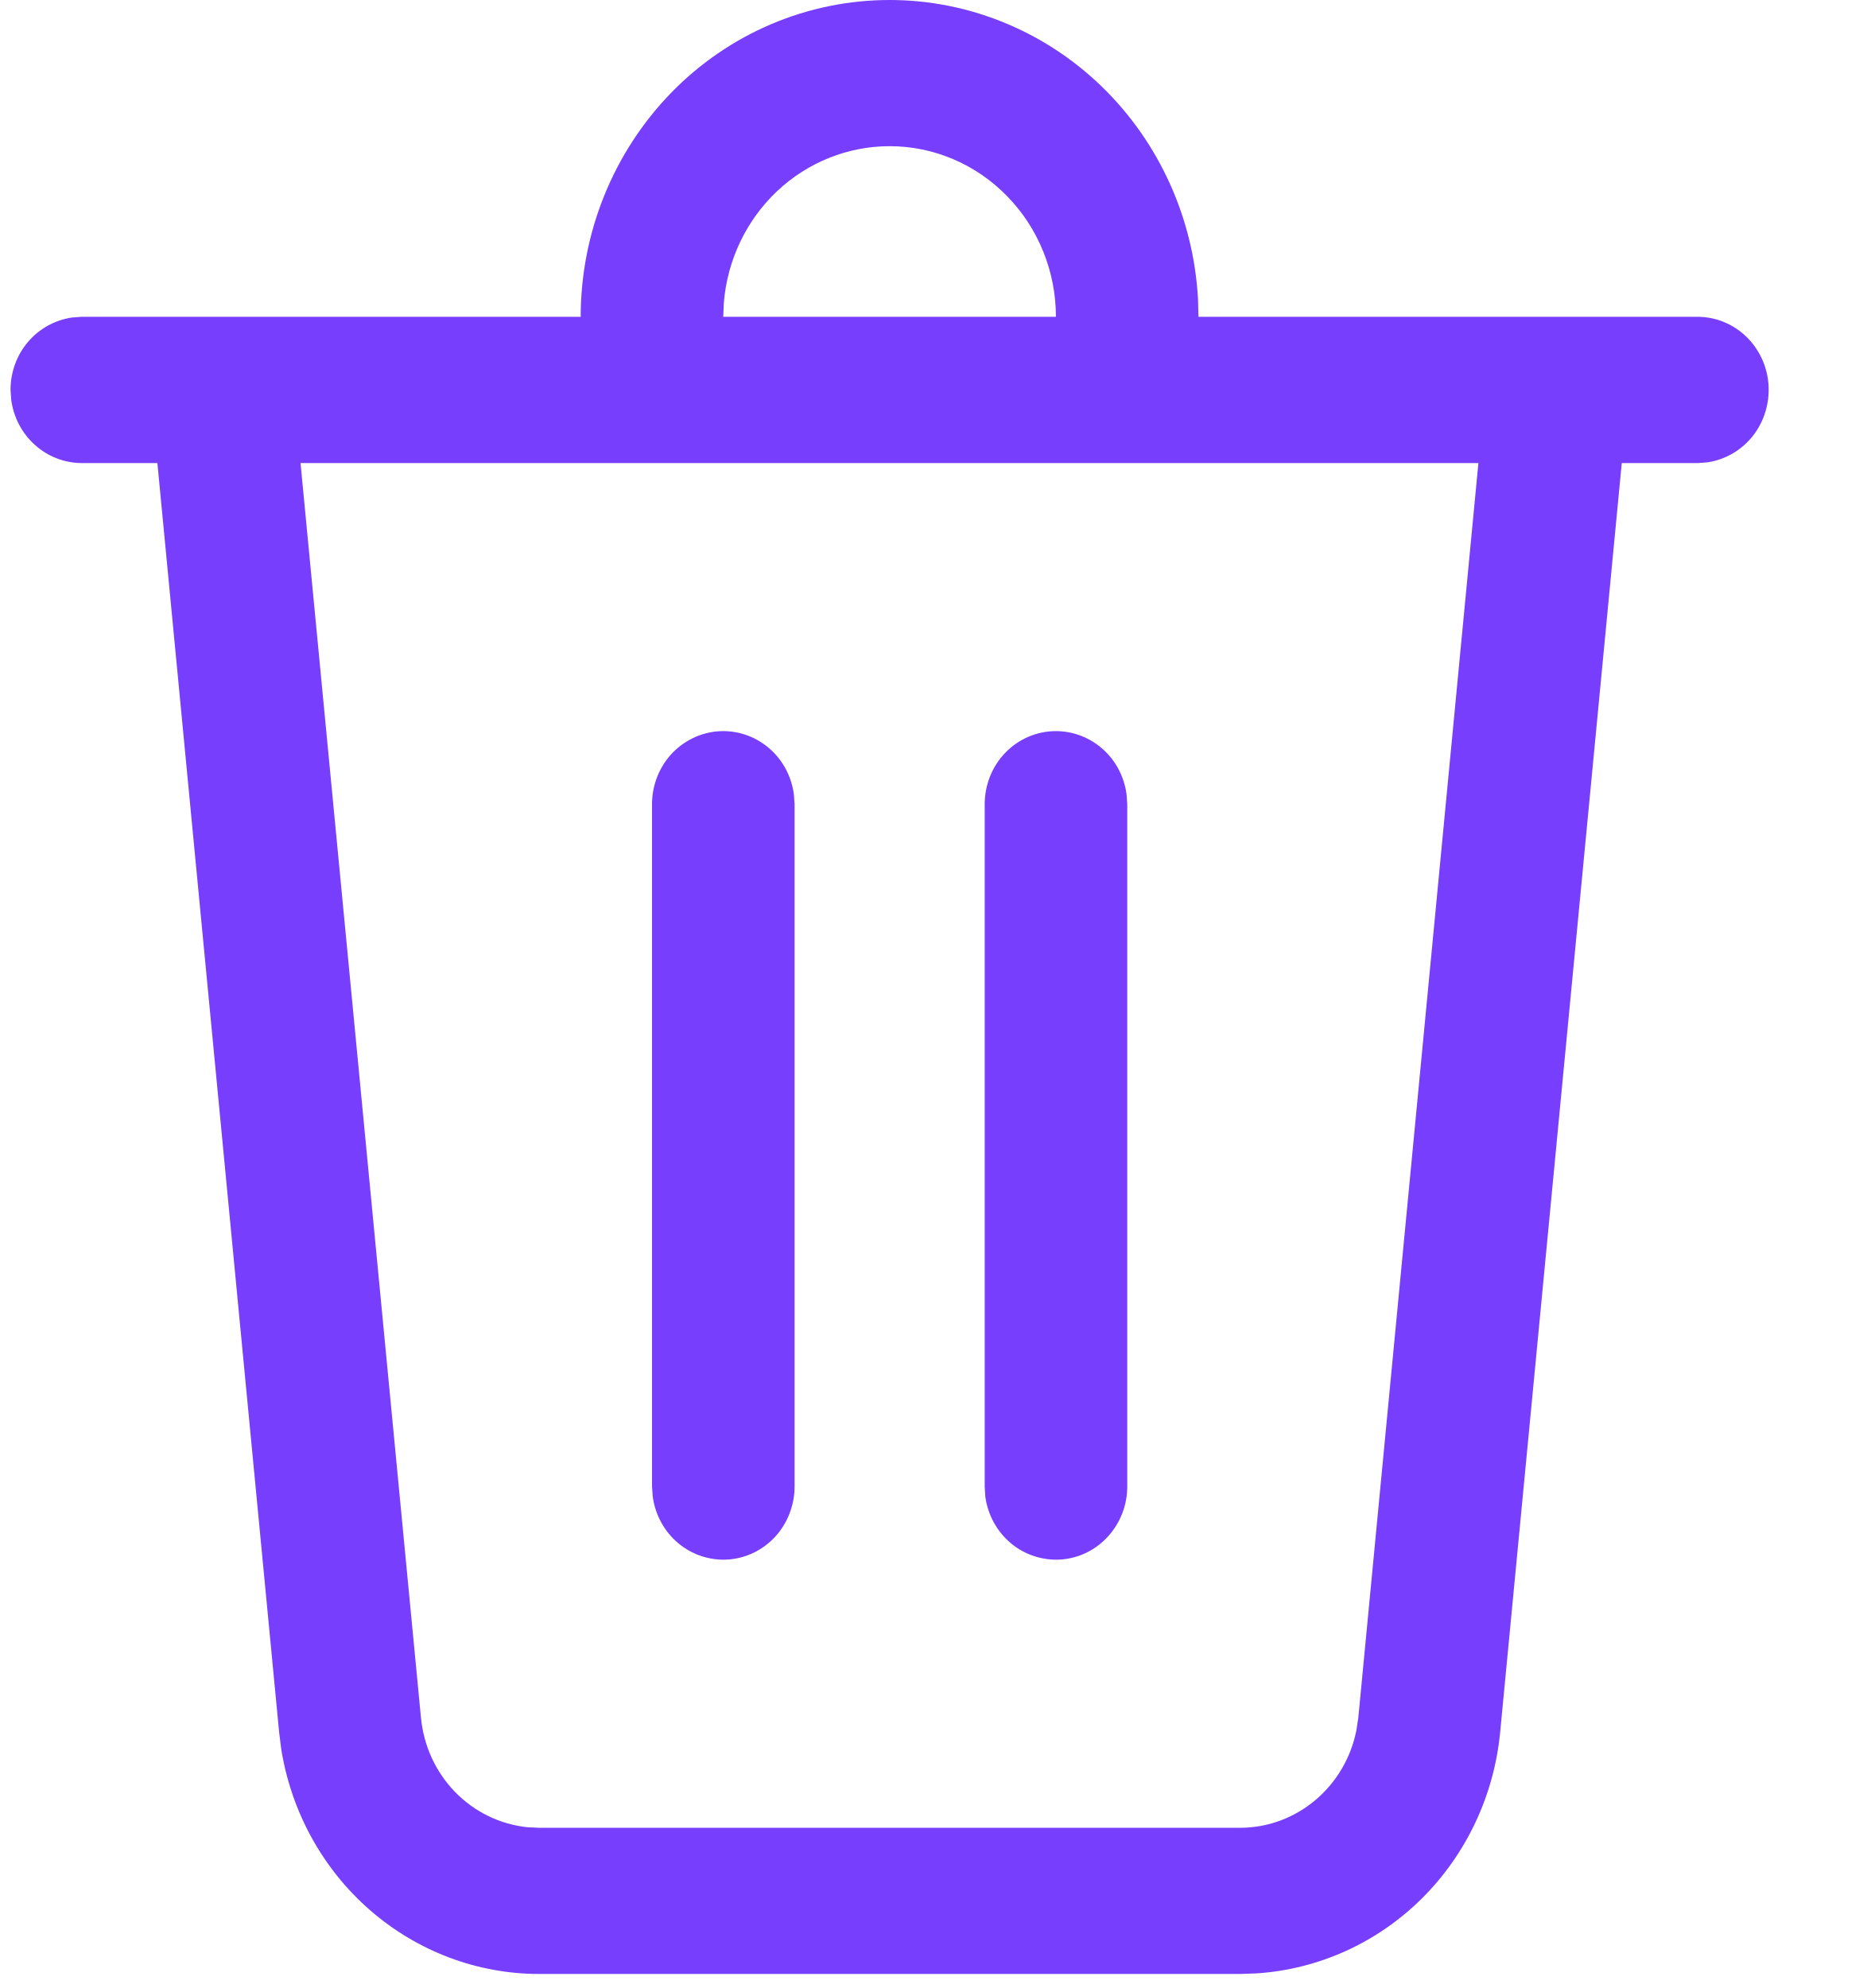
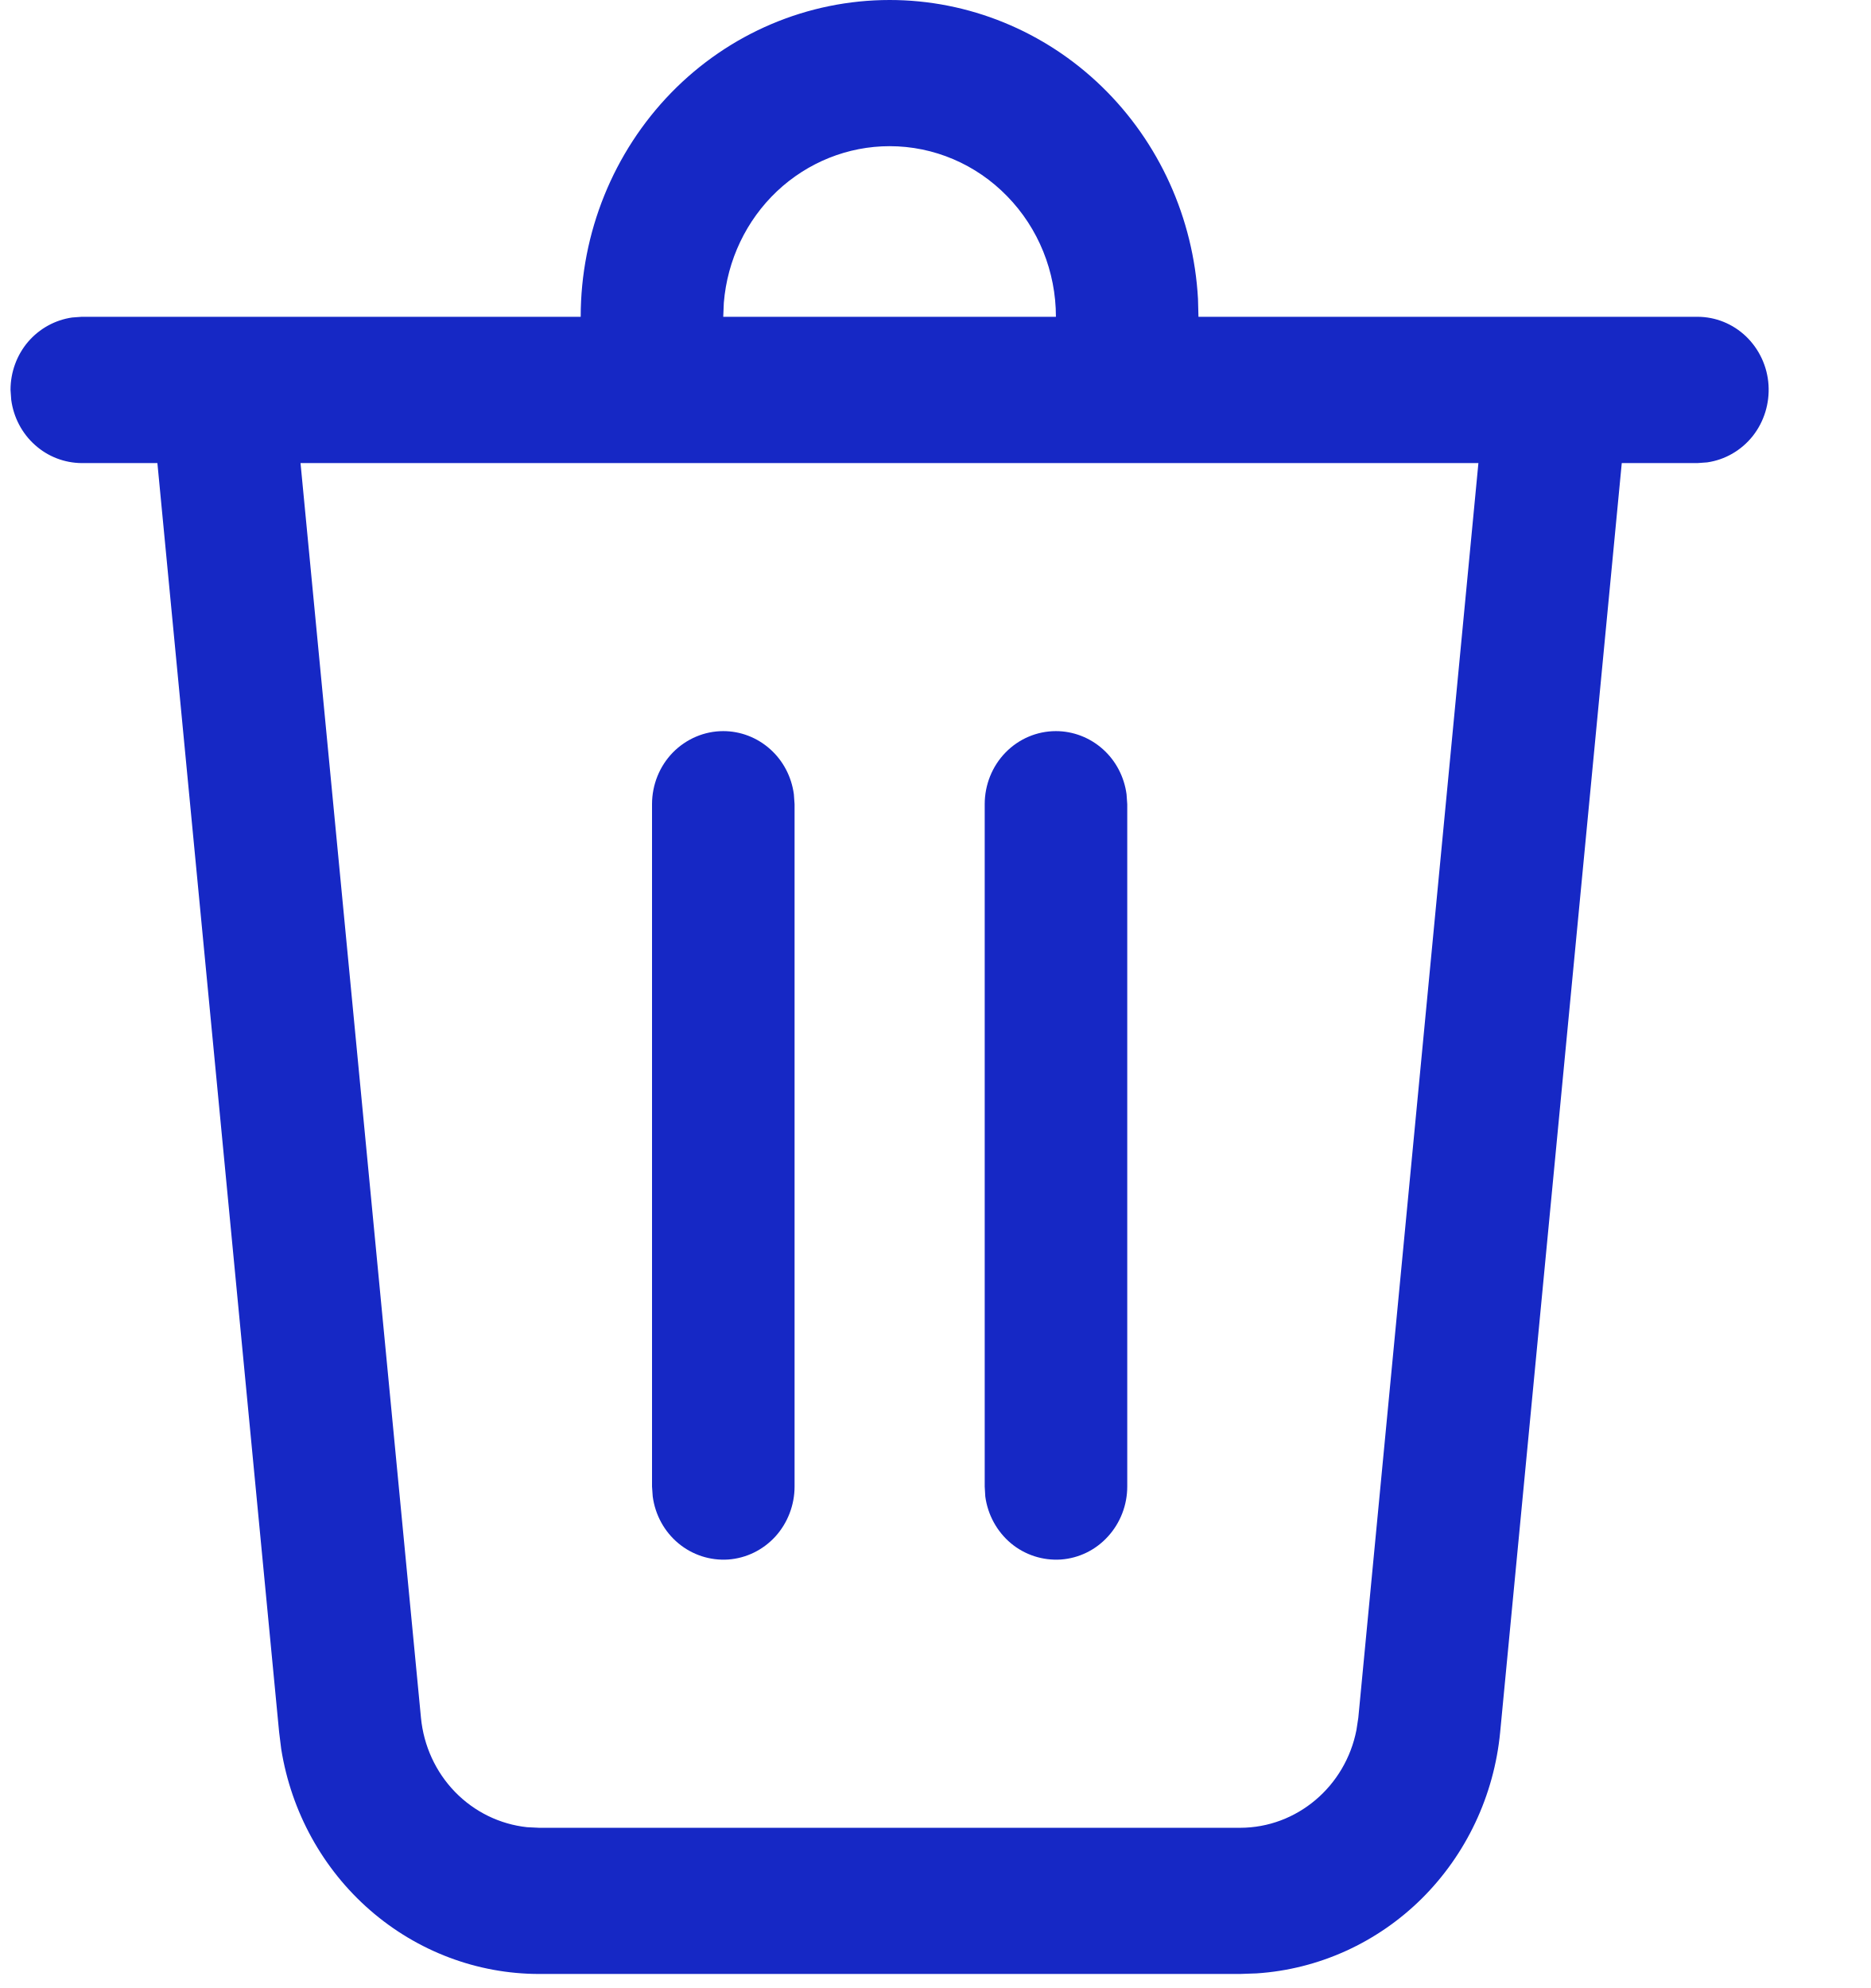
<svg xmlns="http://www.w3.org/2000/svg" width="16" height="17" viewBox="0 0 16 17" fill="none">
-   <path d="M7.608 5.81438e-09C8.282 -4.53024e-05 8.932 0.265 9.422 0.74C9.912 1.215 10.207 1.865 10.245 2.556L10.249 2.709H14.516C14.671 2.709 14.819 2.769 14.932 2.877C15.045 2.986 15.114 3.134 15.124 3.292C15.134 3.45 15.086 3.606 14.989 3.729C14.891 3.852 14.752 3.932 14.599 3.954L14.516 3.96H13.869L12.829 14.813C12.777 15.354 12.539 15.858 12.158 16.236C11.776 16.614 11.276 16.84 10.747 16.875L10.604 16.88H4.611C4.081 16.88 3.568 16.686 3.164 16.334C2.76 15.982 2.491 15.494 2.405 14.957L2.387 14.812L1.346 3.96H0.699C0.552 3.959 0.41 3.905 0.299 3.805C0.188 3.706 0.116 3.569 0.096 3.419L0.09 3.334C0.09 3.183 0.143 3.037 0.24 2.923C0.337 2.81 0.471 2.736 0.617 2.715L0.699 2.709H4.966C4.966 1.991 5.245 1.302 5.74 0.793C6.235 0.285 6.907 5.81438e-09 7.608 5.81438e-09ZM12.644 3.96H2.57L3.6 14.689C3.623 14.929 3.726 15.153 3.891 15.323C4.057 15.494 4.275 15.6 4.508 15.625L4.611 15.63H10.604C11.092 15.63 11.506 15.275 11.6 14.794L11.616 14.689L12.643 3.96H12.644ZM9.03 6.252C9.177 6.252 9.32 6.307 9.431 6.406C9.542 6.505 9.614 6.642 9.634 6.792L9.64 6.877V12.712C9.64 12.87 9.581 13.023 9.475 13.139C9.37 13.255 9.226 13.325 9.072 13.336C8.918 13.346 8.765 13.297 8.645 13.197C8.526 13.097 8.447 12.954 8.426 12.797L8.421 12.712V6.877C8.421 6.711 8.485 6.552 8.599 6.435C8.713 6.318 8.868 6.252 9.03 6.252ZM6.185 6.252C6.333 6.252 6.475 6.307 6.586 6.406C6.697 6.505 6.769 6.642 6.789 6.792L6.795 6.877V12.712C6.795 12.87 6.736 13.023 6.631 13.139C6.525 13.255 6.381 13.325 6.227 13.336C6.073 13.346 5.921 13.297 5.801 13.197C5.681 13.097 5.603 12.954 5.582 12.797L5.576 12.712V6.877C5.576 6.711 5.64 6.552 5.754 6.435C5.869 6.318 6.024 6.252 6.185 6.252ZM7.608 1.25C7.251 1.25 6.907 1.388 6.644 1.636C6.382 1.884 6.22 2.224 6.19 2.589L6.185 2.709H9.03C9.03 2.322 8.88 1.951 8.613 1.678C8.347 1.404 7.985 1.25 7.608 1.25Z" fill="#783EFD" />
+   <path d="M7.608 5.81438e-09C8.282 -4.53024e-05 8.932 0.265 9.422 0.74C9.912 1.215 10.207 1.865 10.245 2.556L10.249 2.709H14.516C14.671 2.709 14.819 2.769 14.932 2.877C15.045 2.986 15.114 3.134 15.124 3.292C15.134 3.45 15.086 3.606 14.989 3.729C14.891 3.852 14.752 3.932 14.599 3.954L14.516 3.96H13.869L12.829 14.813C12.777 15.354 12.539 15.858 12.158 16.236C11.776 16.614 11.276 16.84 10.747 16.875L10.604 16.88H4.611C4.081 16.88 3.568 16.686 3.164 16.334C2.76 15.982 2.491 15.494 2.405 14.957L2.387 14.812L1.346 3.96H0.699C0.552 3.959 0.41 3.905 0.299 3.805C0.188 3.706 0.116 3.569 0.096 3.419L0.09 3.334C0.09 3.183 0.143 3.037 0.24 2.923C0.337 2.81 0.471 2.736 0.617 2.715L0.699 2.709H4.966C4.966 1.991 5.245 1.302 5.74 0.793C6.235 0.285 6.907 5.81438e-09 7.608 5.81438e-09ZM12.644 3.96H2.57L3.6 14.689C3.623 14.929 3.726 15.153 3.891 15.323C4.057 15.494 4.275 15.6 4.508 15.625L4.611 15.63H10.604C11.092 15.63 11.506 15.275 11.6 14.794L11.616 14.689L12.643 3.96H12.644ZM9.03 6.252C9.177 6.252 9.32 6.307 9.431 6.406C9.542 6.505 9.614 6.642 9.634 6.792L9.64 6.877V12.712C9.64 12.87 9.581 13.023 9.475 13.139C9.37 13.255 9.226 13.325 9.072 13.336C8.918 13.346 8.765 13.297 8.645 13.197C8.526 13.097 8.447 12.954 8.426 12.797L8.421 12.712V6.877C8.421 6.711 8.485 6.552 8.599 6.435C8.713 6.318 8.868 6.252 9.03 6.252ZM6.185 6.252C6.333 6.252 6.475 6.307 6.586 6.406C6.697 6.505 6.769 6.642 6.789 6.792L6.795 6.877V12.712C6.795 12.87 6.736 13.023 6.631 13.139C6.525 13.255 6.381 13.325 6.227 13.336C6.073 13.346 5.921 13.297 5.801 13.197C5.681 13.097 5.603 12.954 5.582 12.797L5.576 12.712V6.877C5.576 6.711 5.64 6.552 5.754 6.435C5.869 6.318 6.024 6.252 6.185 6.252ZM7.608 1.25C7.251 1.25 6.907 1.388 6.644 1.636C6.382 1.884 6.22 2.224 6.19 2.589L6.185 2.709H9.03C9.03 2.322 8.88 1.951 8.613 1.678C8.347 1.404 7.985 1.25 7.608 1.25Z" fill="#1628c5" />
</svg>
